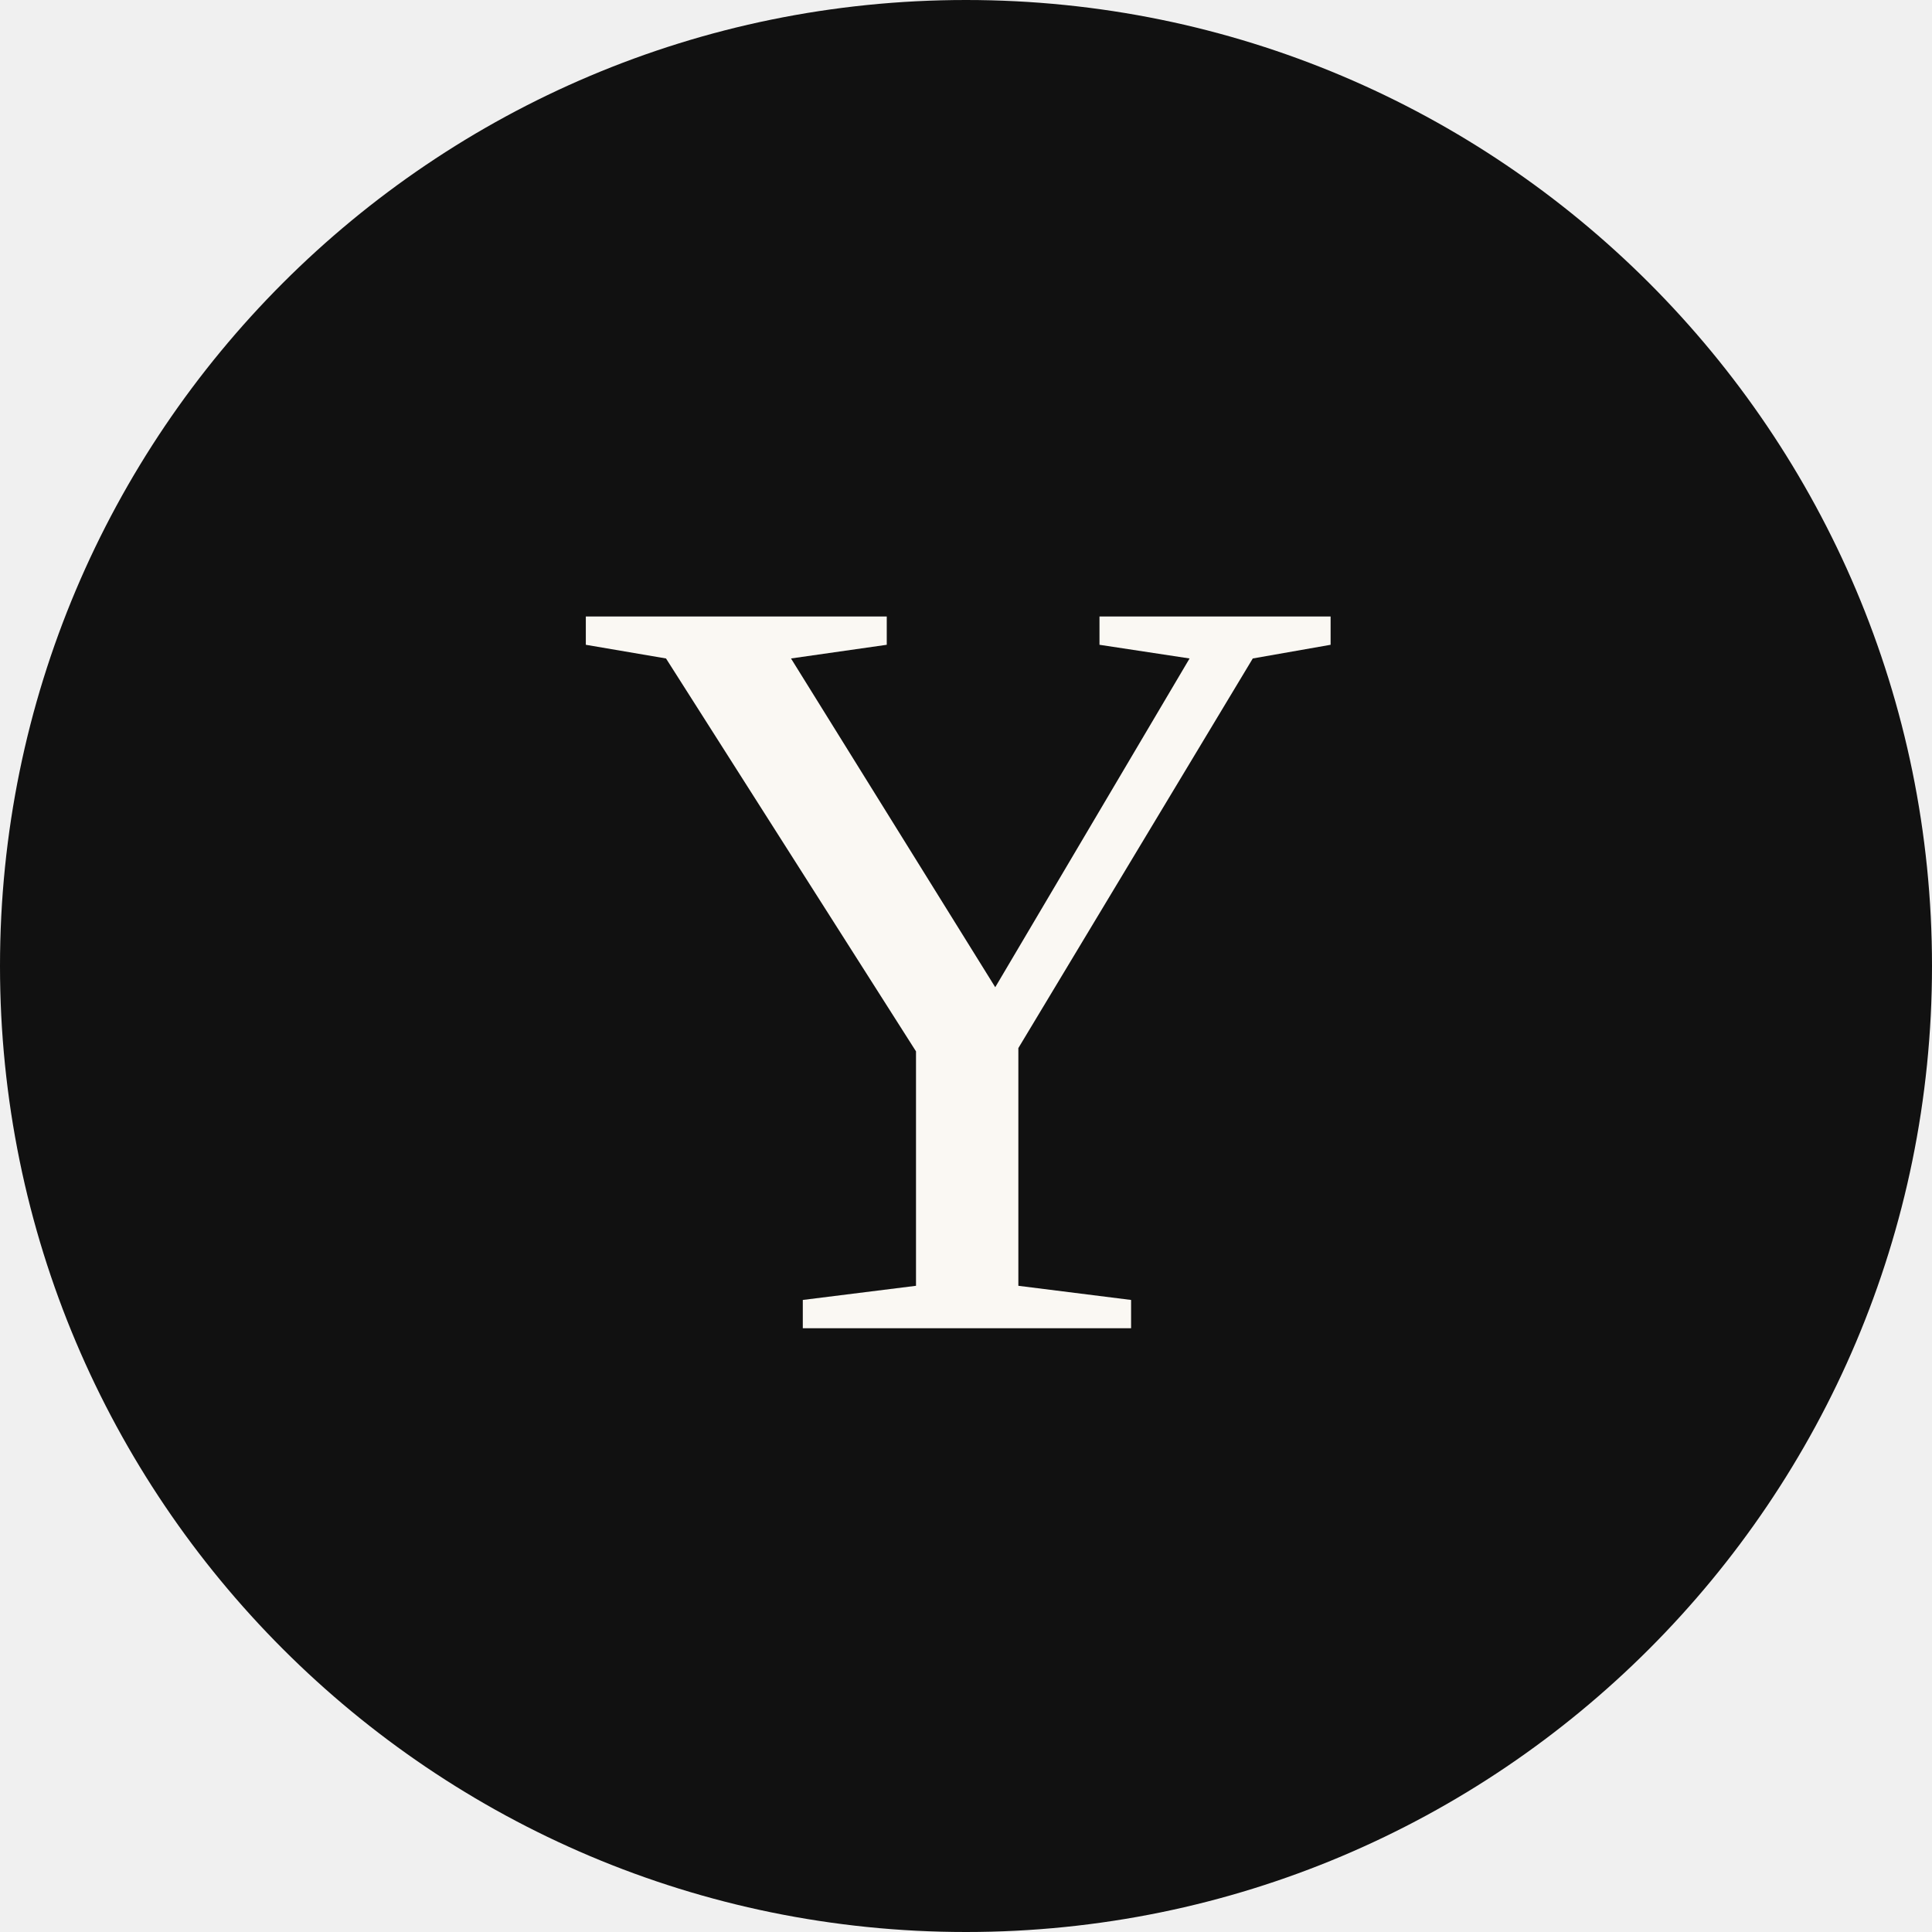
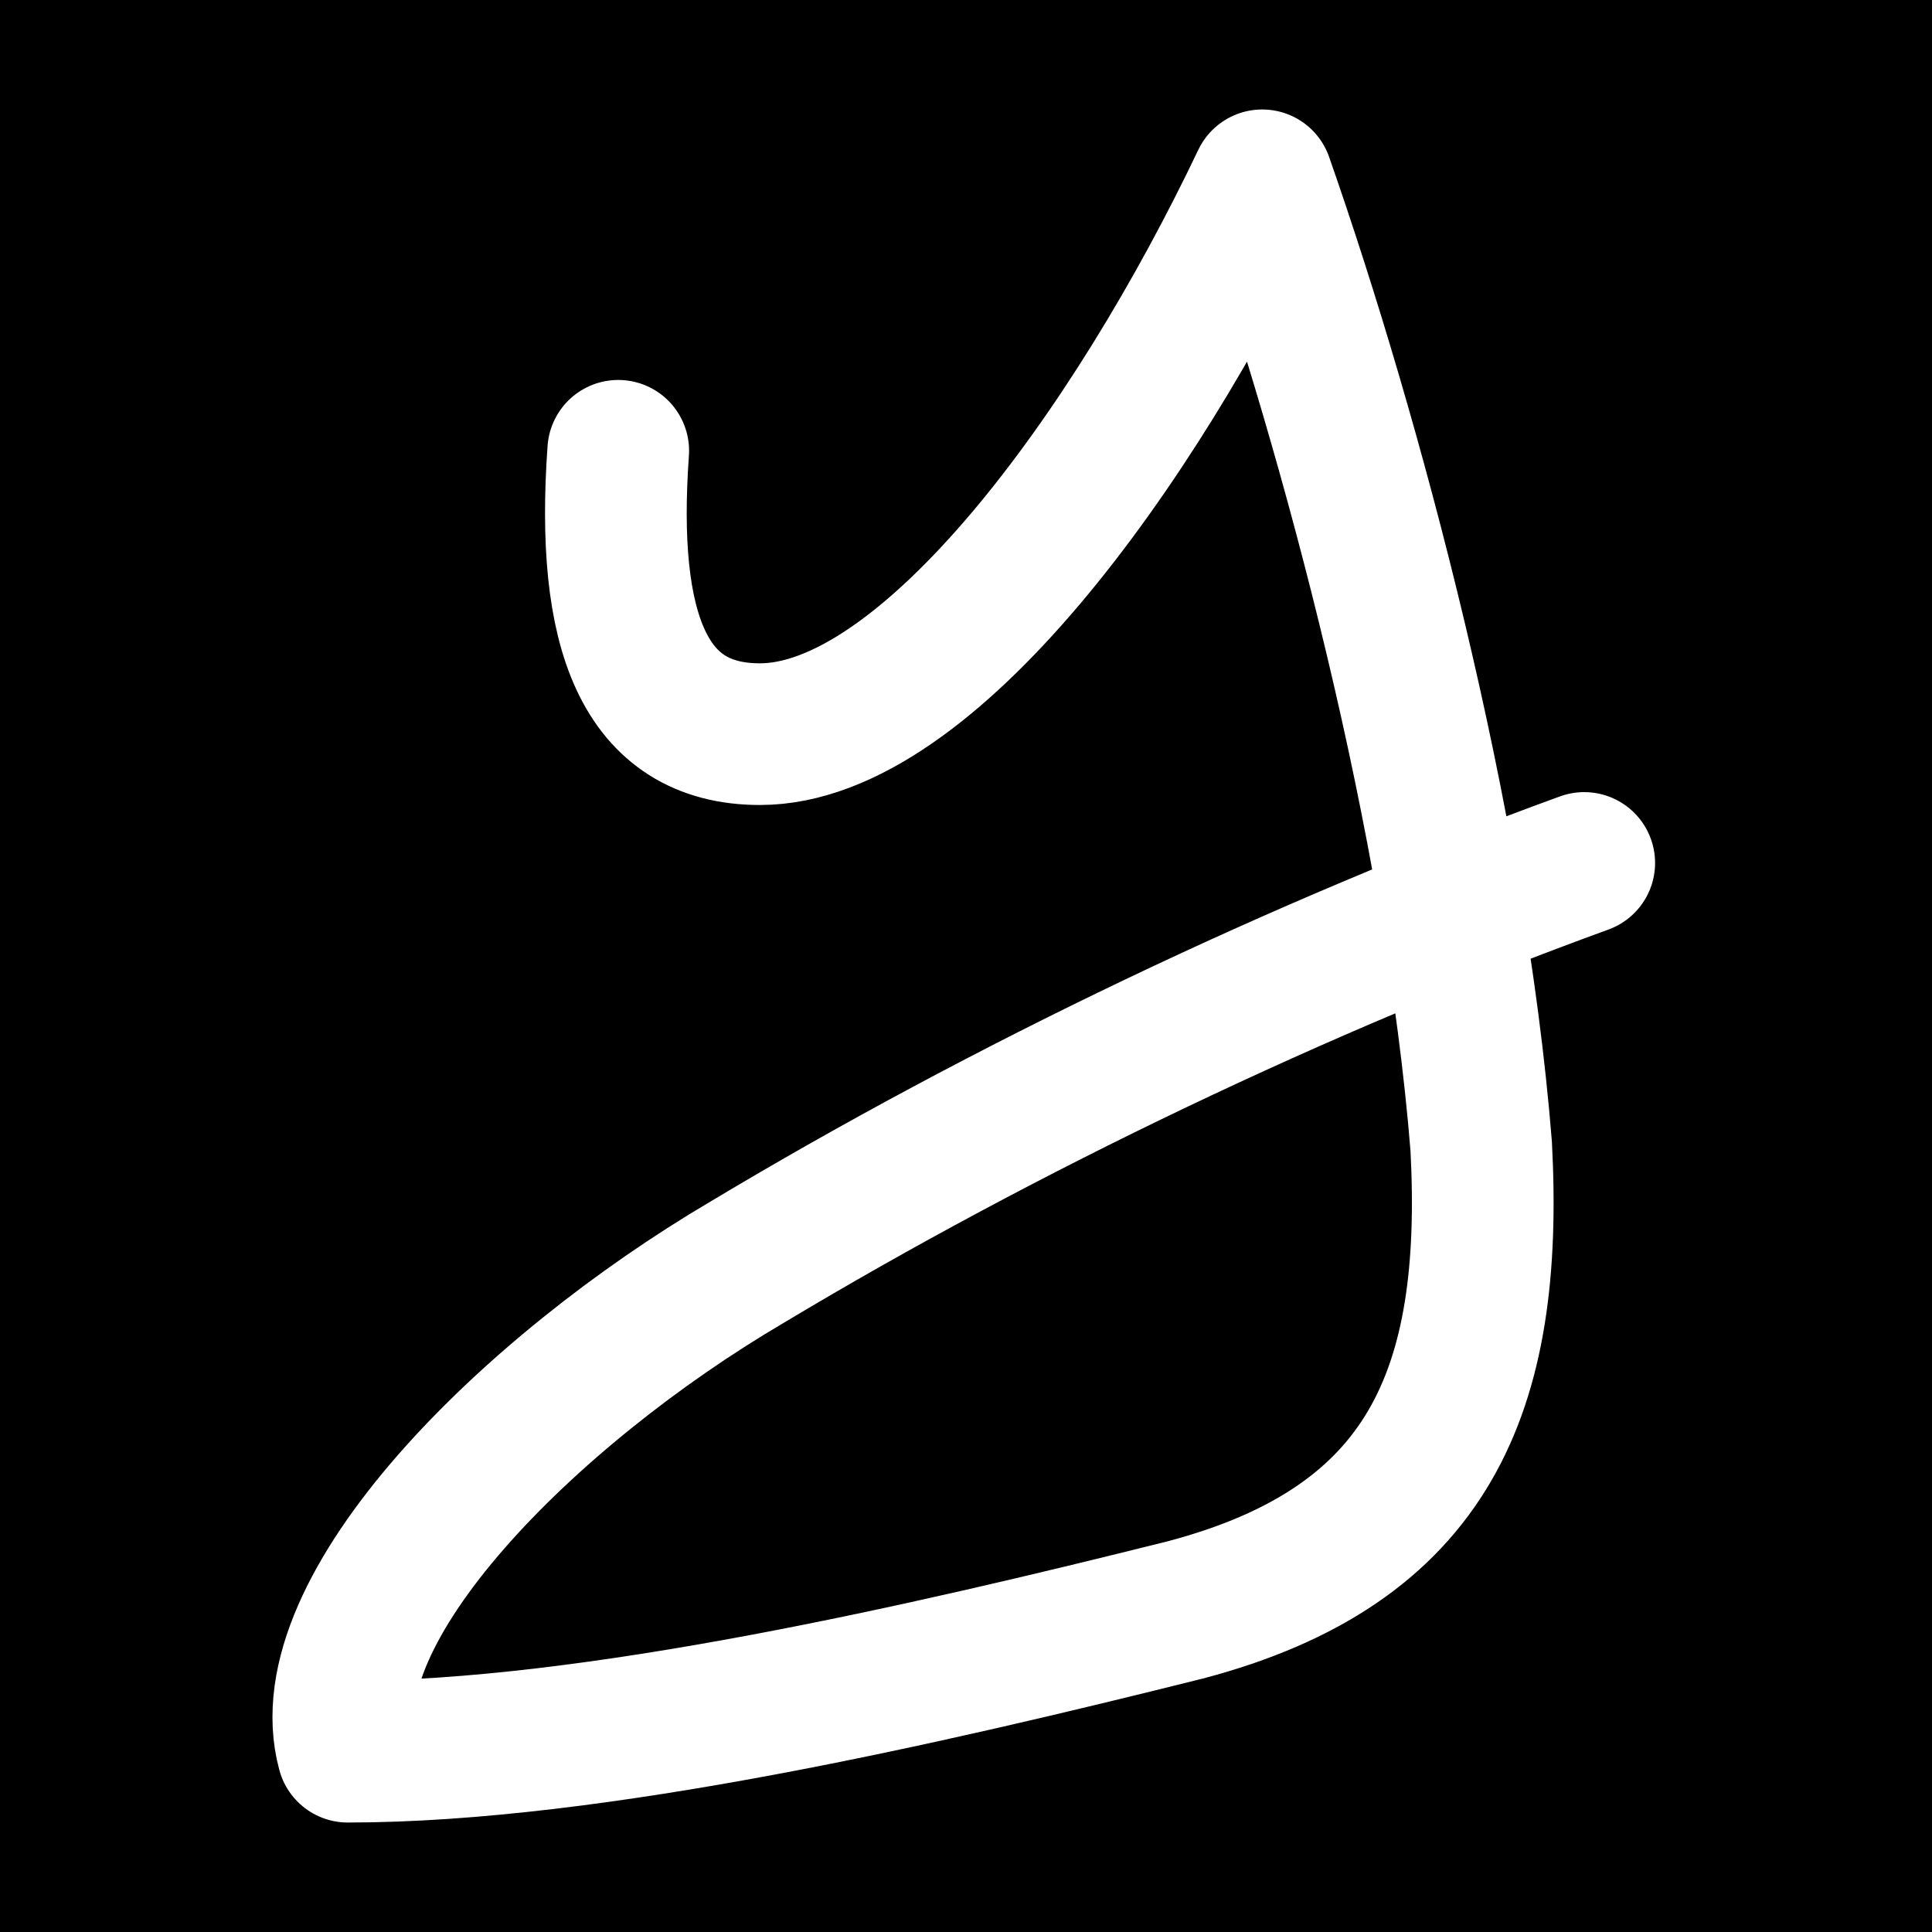
- <svg xmlns="http://www.w3.org/2000/svg" viewBox="0 0 64 64">
-   <circle cx="32" cy="32" r="32" fill="#111" />
-   <text x="32" y="44" text-anchor="middle" font-family="Georgia, 'Times New Roman', serif" font-size="36" fill="#faf8f3">Y</text>
+ <svg xmlns="http://www.w3.org/2000/svg" viewBox="17 21 150 150">
+   <rect width="192" height="192" fill="#000" />
+   <path d="M65 56C64 70 67 78 76 78C89 78 105 56 115 35C122 55 130 85 132 110C133 129 128 141 109 146C89 151 63 157 44 157C41 146 58 129 75 119C95 107 118 96 140 88" fill="none" stroke="#fff" stroke-width="11" stroke-linecap="round" stroke-linejoin="round" />
</svg>
